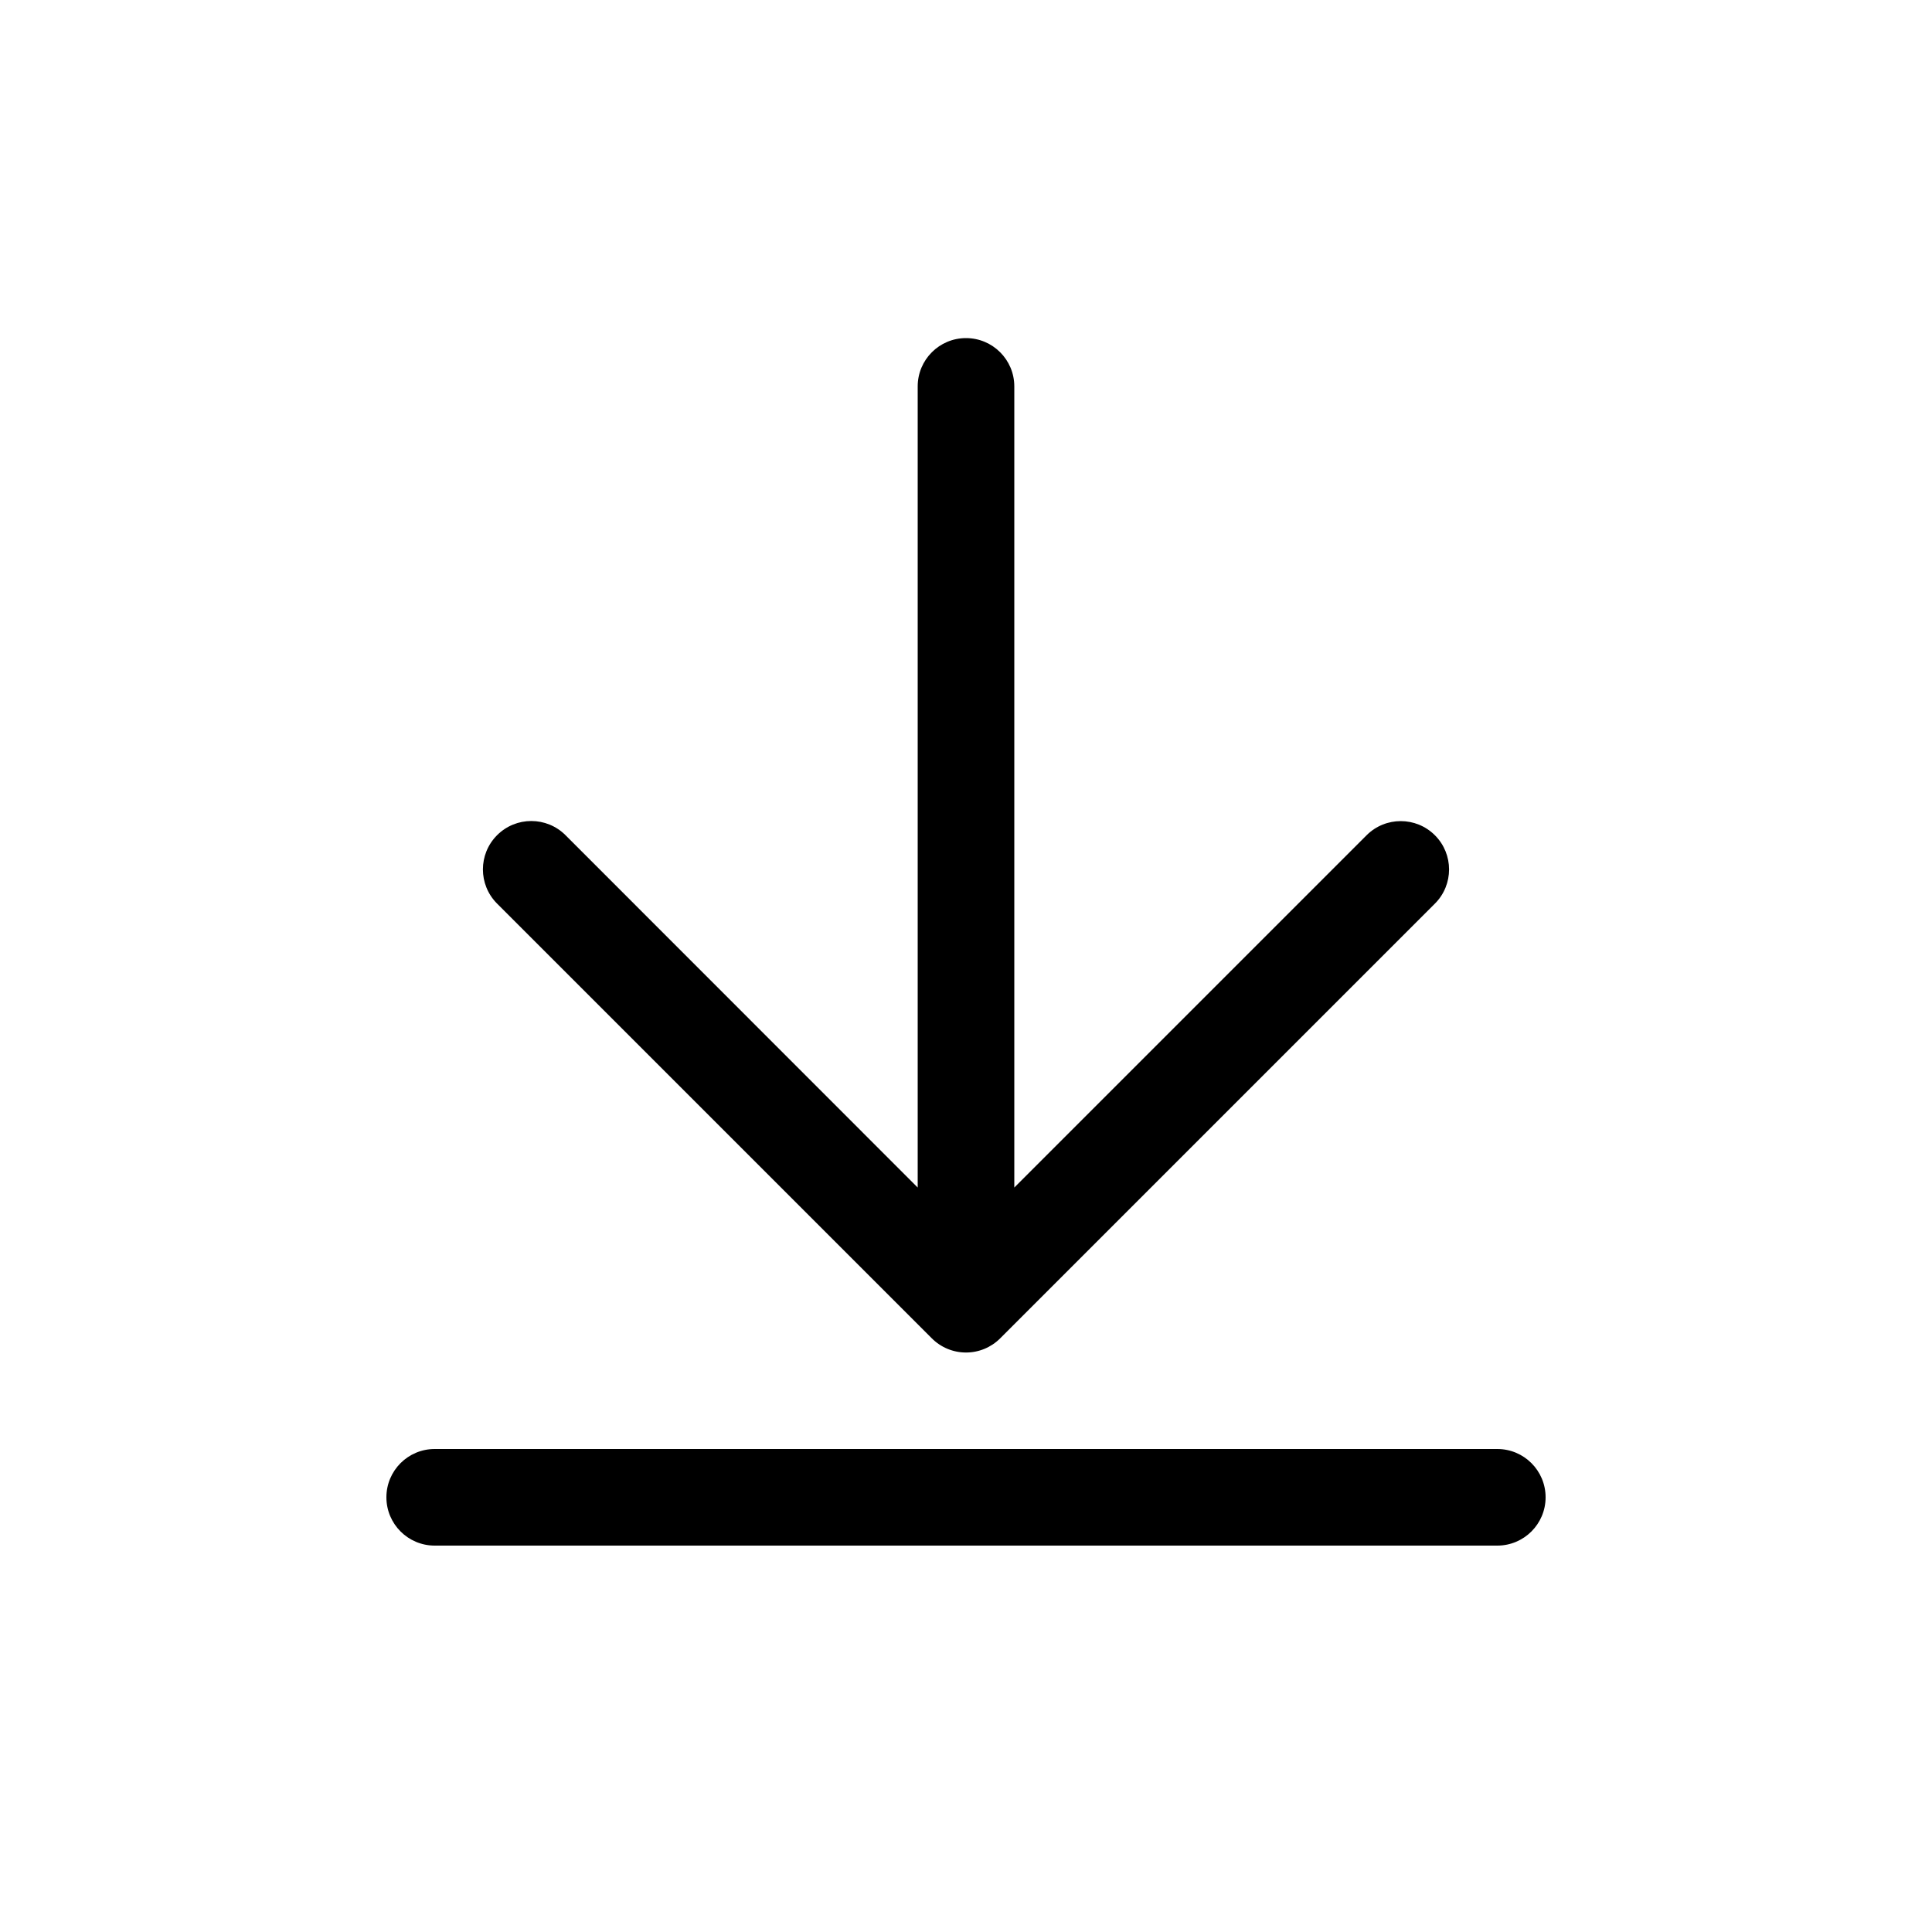
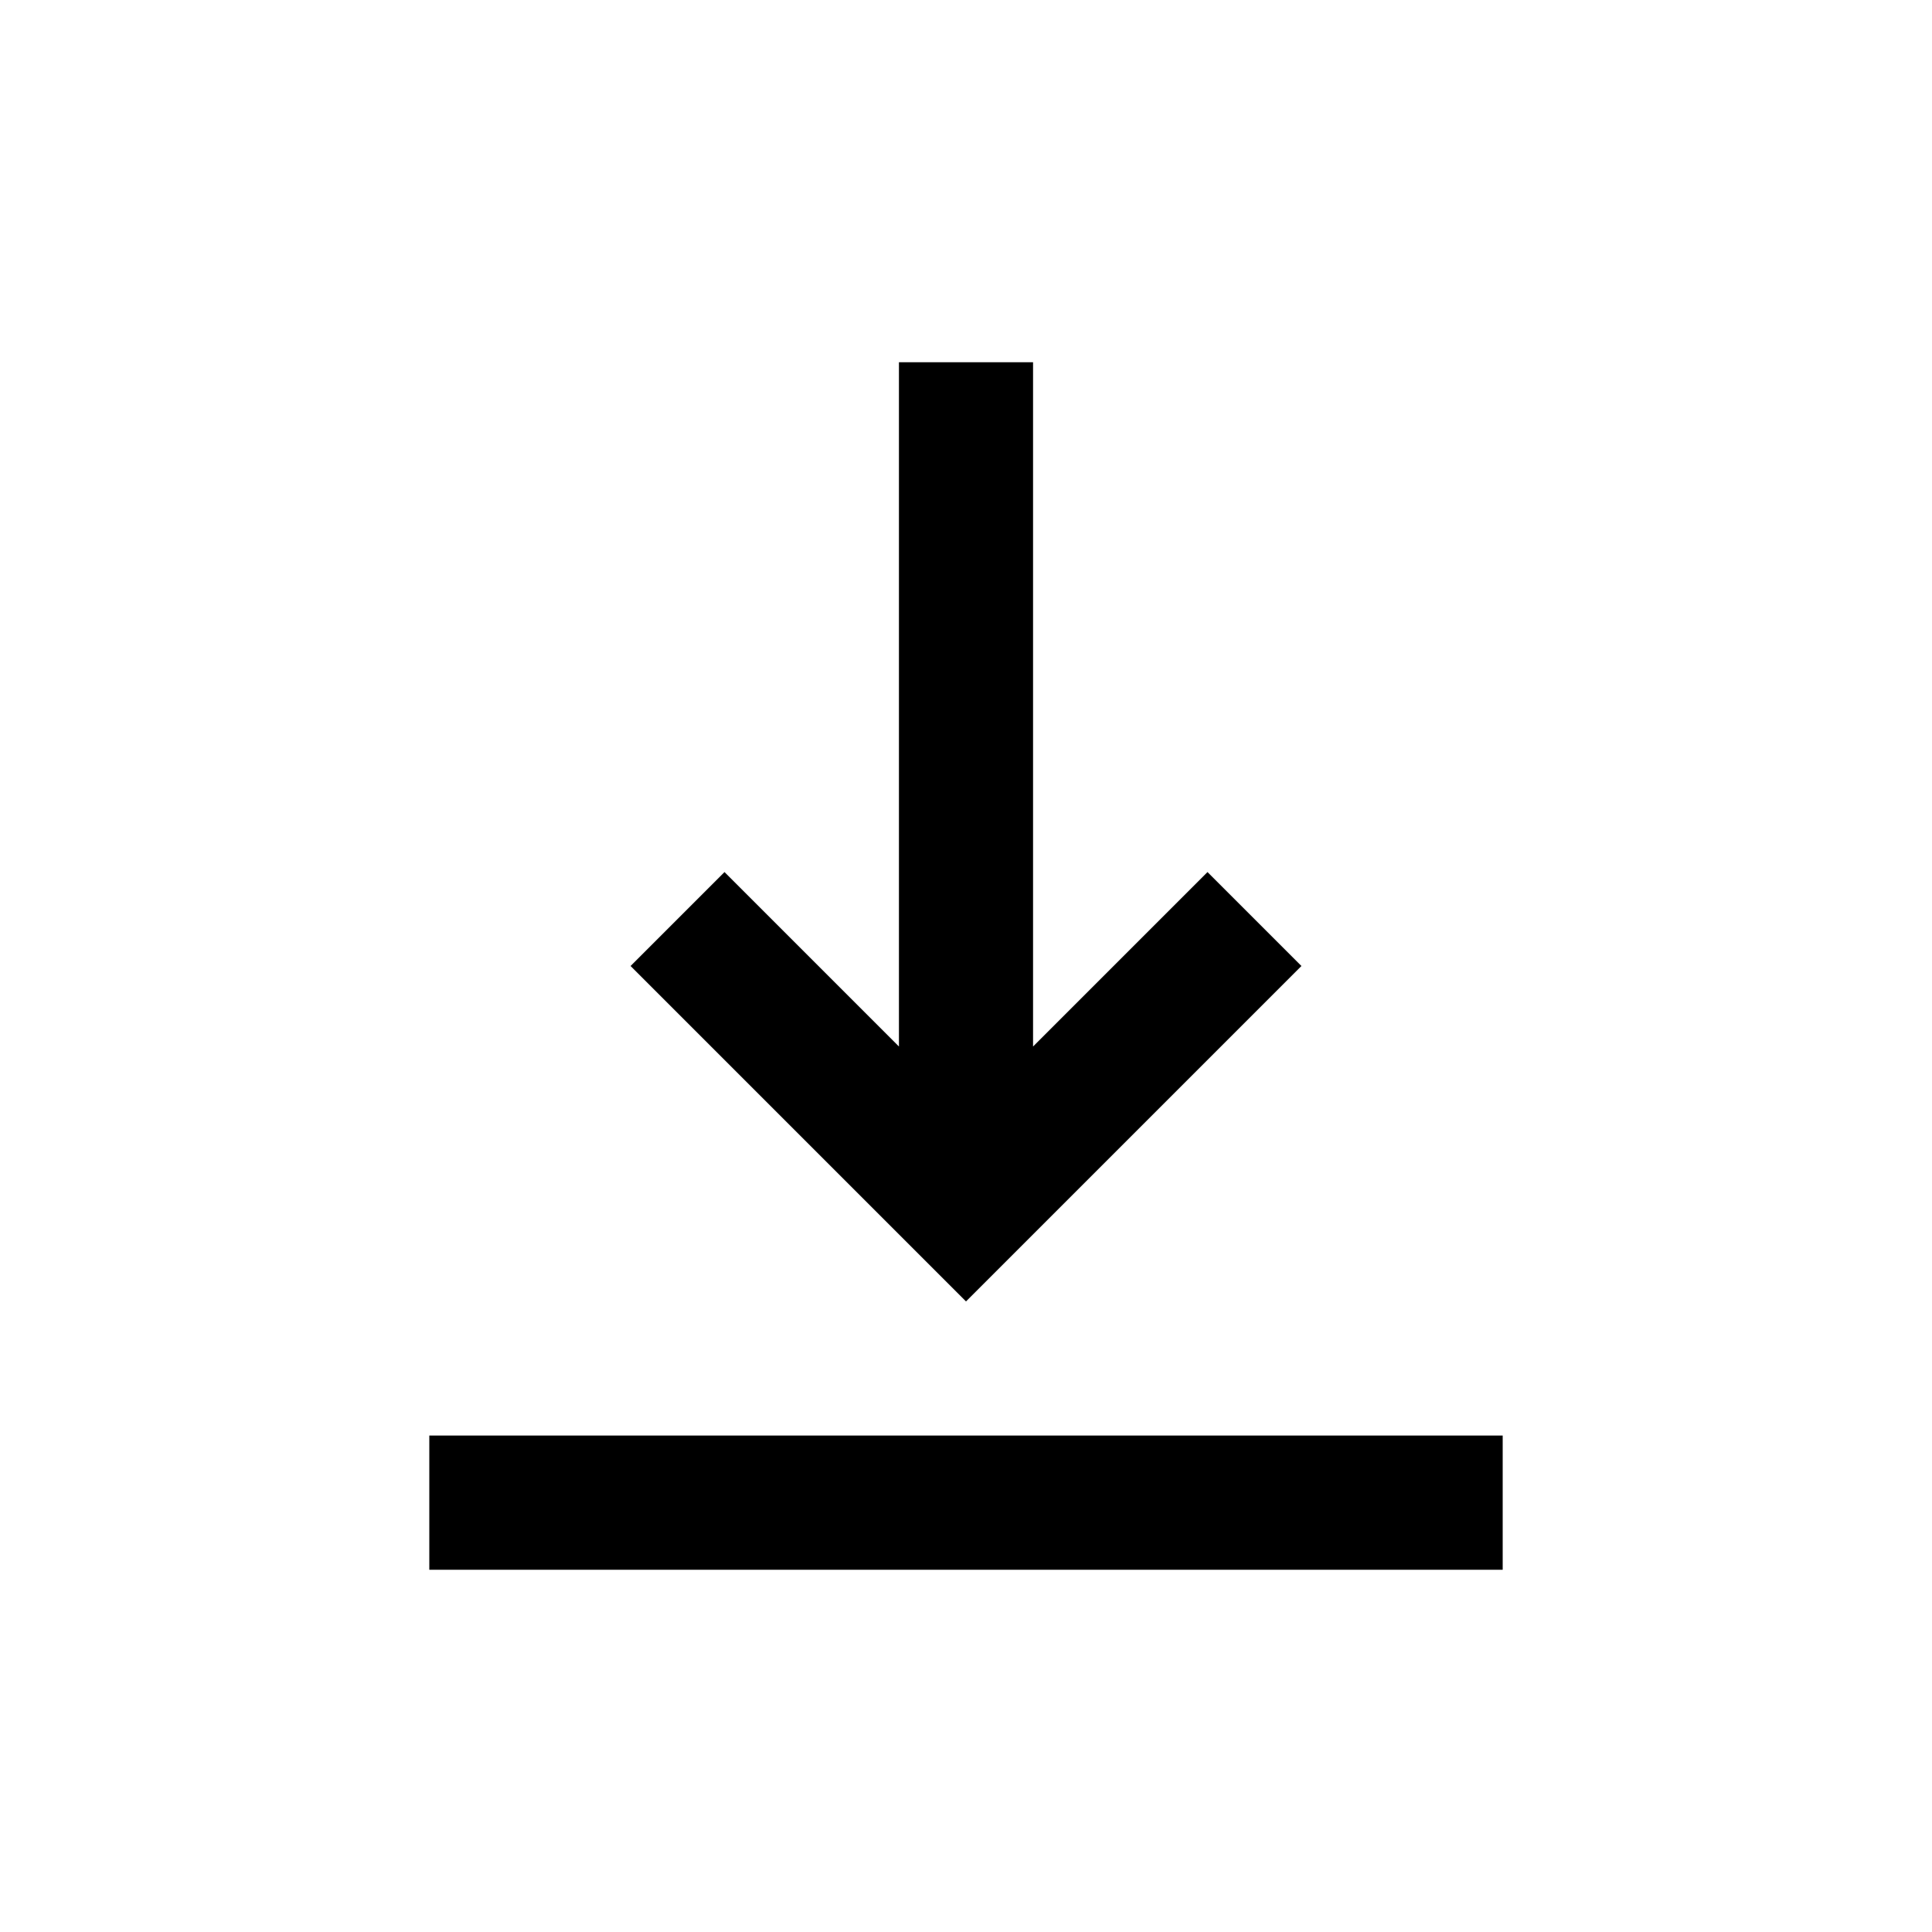
<svg xmlns="http://www.w3.org/2000/svg" viewBox="0 0 24 24" width="24" height="24">
-   <path d="M6.175 11.225a.6.6 0 0 1 .85-.85l4.375 4.377V4.8a.6.6 0 1 1 1.2 0v9.952l4.376-4.376a.6.6 0 1 1 .849.849l-5.4 5.4a.6.6 0 0 1-.85 0zM18.6 18H5.4a.6.6 0 1 0 0 1.2h13.2a.6.6 0 0 0 0-1.2" />
+   <path d="M5.333 19.5v-1.667h13.334V19.5zM12 16.167 7.833 12 9 10.833 11.167 13V4.5h1.666V13L15 10.833 16.167 12z" />
</svg>
